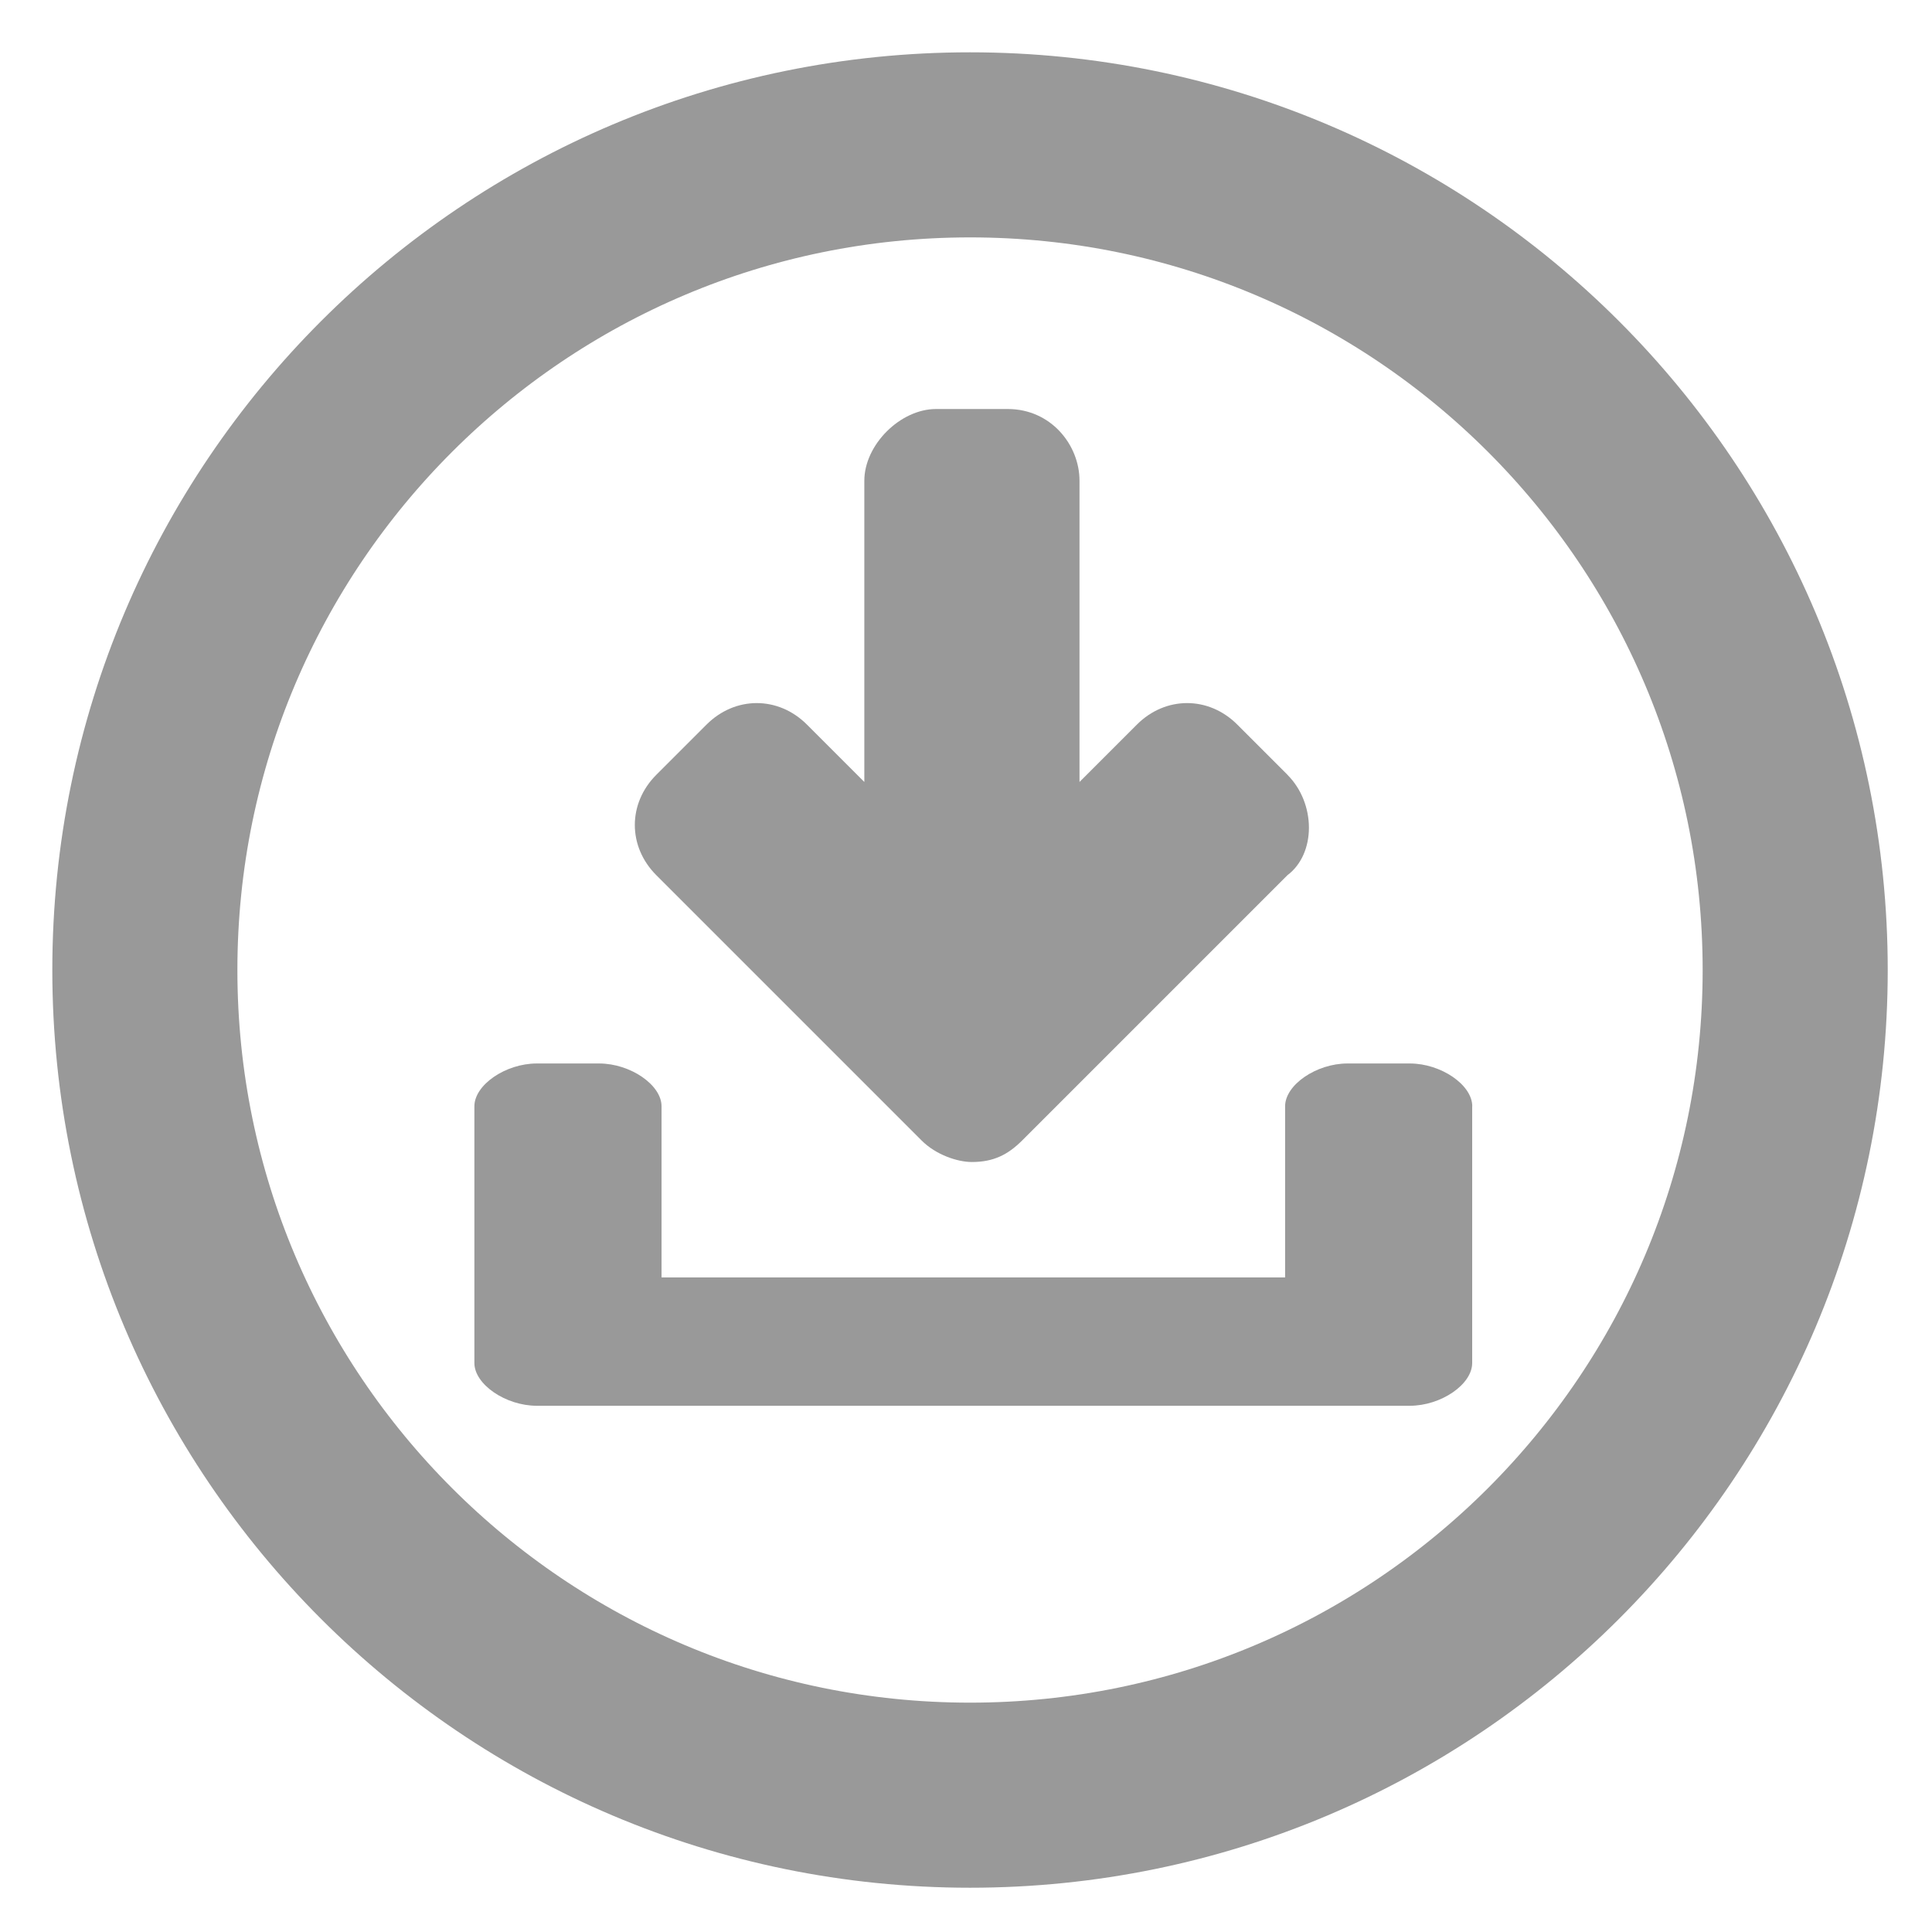
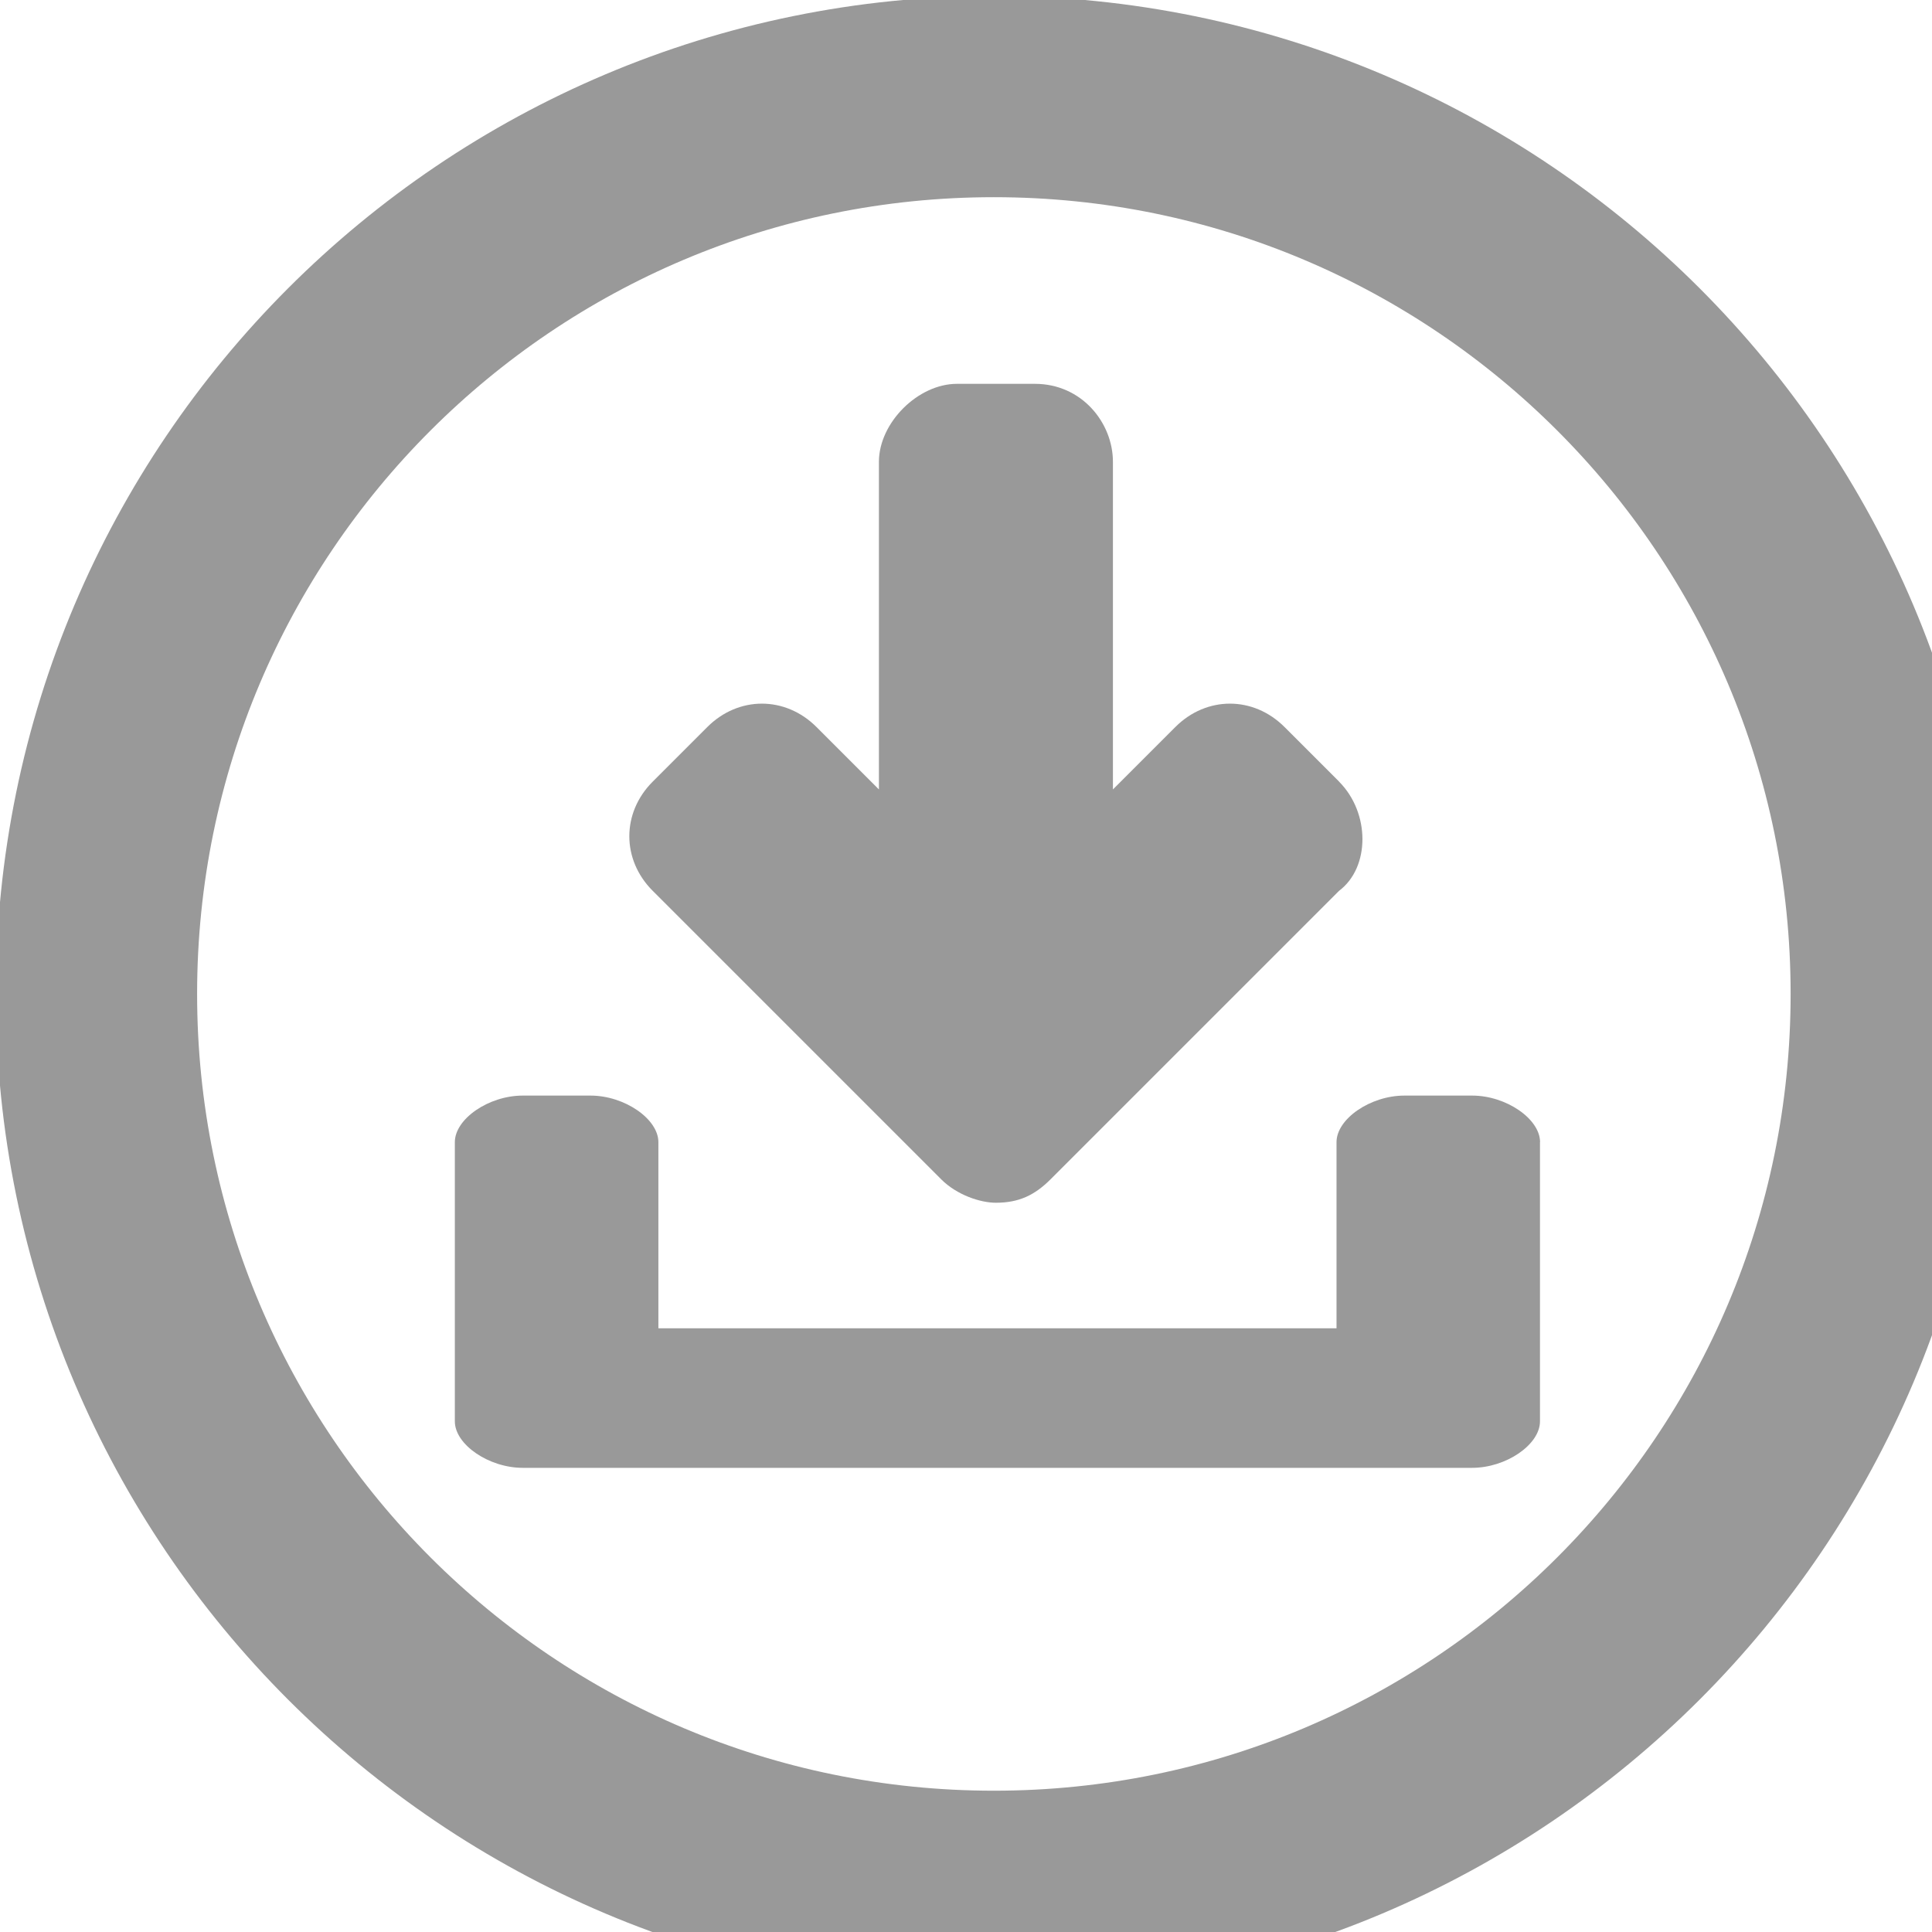
- <svg xmlns="http://www.w3.org/2000/svg" xmlns:xlink="http://www.w3.org/1999/xlink" width="24" height="24" id="svg3032" version="1.1">
-   <defs id="defs3034">
-     <linearGradient id="linearGradient3845">
-       <stop style="stop-color:#fff6d5;stop-opacity:0" offset="0" id="stop3847" />
-       <stop style="stop-color:#fff6d5;stop-opacity:0" offset="1" id="stop3849" />
-     </linearGradient>
-     <linearGradient id="linearGradient3805">
-       <stop style="stop-color:#fc9f3c;stop-opacity:0.767" offset="0" id="stop3807" />
-       <stop style="stop-color:#f6e470;stop-opacity:1" offset="1" id="stop3809" />
-     </linearGradient>
-     <linearGradient id="linearGradient5633">
-       <stop id="stop5635" offset="0" style="stop-color:#ffe680;stop-opacity:1" />
-       <stop id="stop5637" offset="1" style="stop-color:#f3d492;stop-opacity:1" />
-     </linearGradient>
-     <linearGradient id="linearGradient8673">
-       <stop id="stop8675" offset="0" style="stop-color:#fc9f3c;stop-opacity:1;" />
-       <stop id="stop8677" offset="1" style="stop-color:#f6e47f;stop-opacity:1;" />
-     </linearGradient>
-     <linearGradient xlink:href="#linearGradient5633-7" id="linearGradient3032-1" gradientUnits="userSpaceOnUse" gradientTransform="matrix(0.06191745,-0.0211753,0.02228817,0.06478072,-3.322344,1018.095)" x1="198.579" y1="439" x2="71.496" y2="282.789" />
-     <linearGradient id="linearGradient5633-7">
-       <stop id="stop5635-4" offset="0" style="stop-color:#ffe680;stop-opacity:1" />
-       <stop id="stop5637-0" offset="1" style="stop-color:#f3d492;stop-opacity:1" />
-     </linearGradient>
-     <linearGradient y2="282.789" x2="71.496" y1="439" x1="198.579" gradientTransform="matrix(0.019385,-0.00662952,0.00697794,0.02028143,2.181395,1029.087)" gradientUnits="userSpaceOnUse" id="linearGradient3826" xlink:href="#linearGradient3845" />
-     <linearGradient y2="282.789" x2="71.496" y1="439" x1="198.579" gradientTransform="matrix(0.019385,-0.00662952,0.00697794,0.02028143,2.181395,1029.087)" gradientUnits="userSpaceOnUse" id="linearGradient3826-4" xlink:href="#linearGradient3845-8" />
-     <linearGradient id="linearGradient3845-8">
-       <stop style="stop-color:#fff6d5;stop-opacity:0" offset="0" id="stop3847-8" />
-       <stop style="stop-color:#fff6d5;stop-opacity:0" offset="1" id="stop3849-2" />
-     </linearGradient>
-     <linearGradient y2="282.789" x2="71.496" y1="439" x1="198.579" gradientTransform="matrix(0.019385,-0.00662952,0.00697794,0.02028143,8.381393,1026.637)" gradientUnits="userSpaceOnUse" id="linearGradient3866" xlink:href="#linearGradient3845-8" />
-     <linearGradient y2="282.789" x2="71.496" y1="439" x1="198.579" gradientTransform="matrix(0.019385,-0.00662952,0.00697794,0.02028143,2.181395,1029.087)" gradientUnits="userSpaceOnUse" id="linearGradient3826-5" xlink:href="#linearGradient3845-5" />
-     <linearGradient id="linearGradient3845-5">
-       <stop style="stop-color:#fff6d5;stop-opacity:0" offset="0" id="stop3847-1" />
-       <stop style="stop-color:#fff6d5;stop-opacity:0" offset="1" id="stop3849-7" />
-     </linearGradient>
-     <linearGradient y2="282.789" x2="71.496" y1="439" x1="198.579" gradientTransform="matrix(0.019385,-0.00662952,0.00697794,0.02028143,23.33659,1014.105)" gradientUnits="userSpaceOnUse" id="linearGradient3906" xlink:href="#linearGradient3845-5" />
-     <linearGradient id="linearGradient3845-2">
-       <stop style="stop-color:#fff6d5;stop-opacity:0" offset="0" id="stop3847-7" />
-       <stop style="stop-color:#fff6d5;stop-opacity:0" offset="1" id="stop3849-6" />
-     </linearGradient>
-   </defs>
-   <g id="layer1" transform="translate(0,-1028.362)">
+ <svg xmlns="http://www.w3.org/2000/svg" id="svg3032" width="16" height="16">
+   <g id="layer1" transform="matrix(0.725021, 0, 0, 0.725021, -0.505743, -746.0891)">
    <path style="fill:#838383;fill-opacity:0;stroke:#999999;stroke-width:2.613;stroke-miterlimit:4;stroke-opacity:1;stroke-dasharray:none" id="path4572" d="m 27.3,16.05 a 11.65,11.65 0 1 1 -23.3,0 11.65,11.65 0 1 1 23.3,0 z" transform="matrix(0.8798729,0,0,0.8798729,-1.72001,1026.29)" />
    <path style="fill:#999999;overflow:visible" d="m 18.288,1042.105 0,3.189 c 0,0.266 -0.387,0.531 -0.775,0.531 l -0.775,0 -9.295,0 -0.775,0 c -0.387,0 -0.775,-0.266 -0.775,-0.531 l 0,-3.189 c 0,-0.266 0.387,-0.532 0.775,-0.532 l 0.775,0 c 0.387,0 0.775,0.266 0.775,0.532 l 0,2.126 7.746,0 0,-2.126 c 0,-0.266 0.387,-0.532 0.775,-0.532 l 0.775,0 c 0.387,0 0.775,0.266 0.775,0.532 z" id="path2999" />
    <path style="fill:#999999;overflow:visible" d="m 15.994,1037.987 -0.624,-0.624 c -0.356,-0.356 -0.891,-0.356 -1.247,0 l -0.713,0.713 0,-3.742 c 0,-0.446 -0.356,-0.891 -0.891,-0.891 l -0.891,0 c -0.445,0 -0.891,0.445 -0.891,0.891 l 0,3.742 -0.713,-0.713 c -0.356,-0.356 -0.891,-0.356 -1.247,0 l -0.624,0.624 c -0.356,0.356 -0.356,0.891 0,1.247 l 3.296,3.296 c 0.178,0.178 0.445,0.267 0.624,0.267 0.267,0 0.445,-0.089 0.624,-0.267 l 3.296,-3.296 c 0.356,-0.267 0.356,-0.891 0,-1.247 z" id="path3199" />
  </g>
+   <rect transform="matrix(0.999983, 0, 0, 1.000017, -26.19306, -4.931325)" x="77.153" y="18.621" width="0.227" height="0.057" style="fill: rgb(216, 216, 216);" />
</svg>
